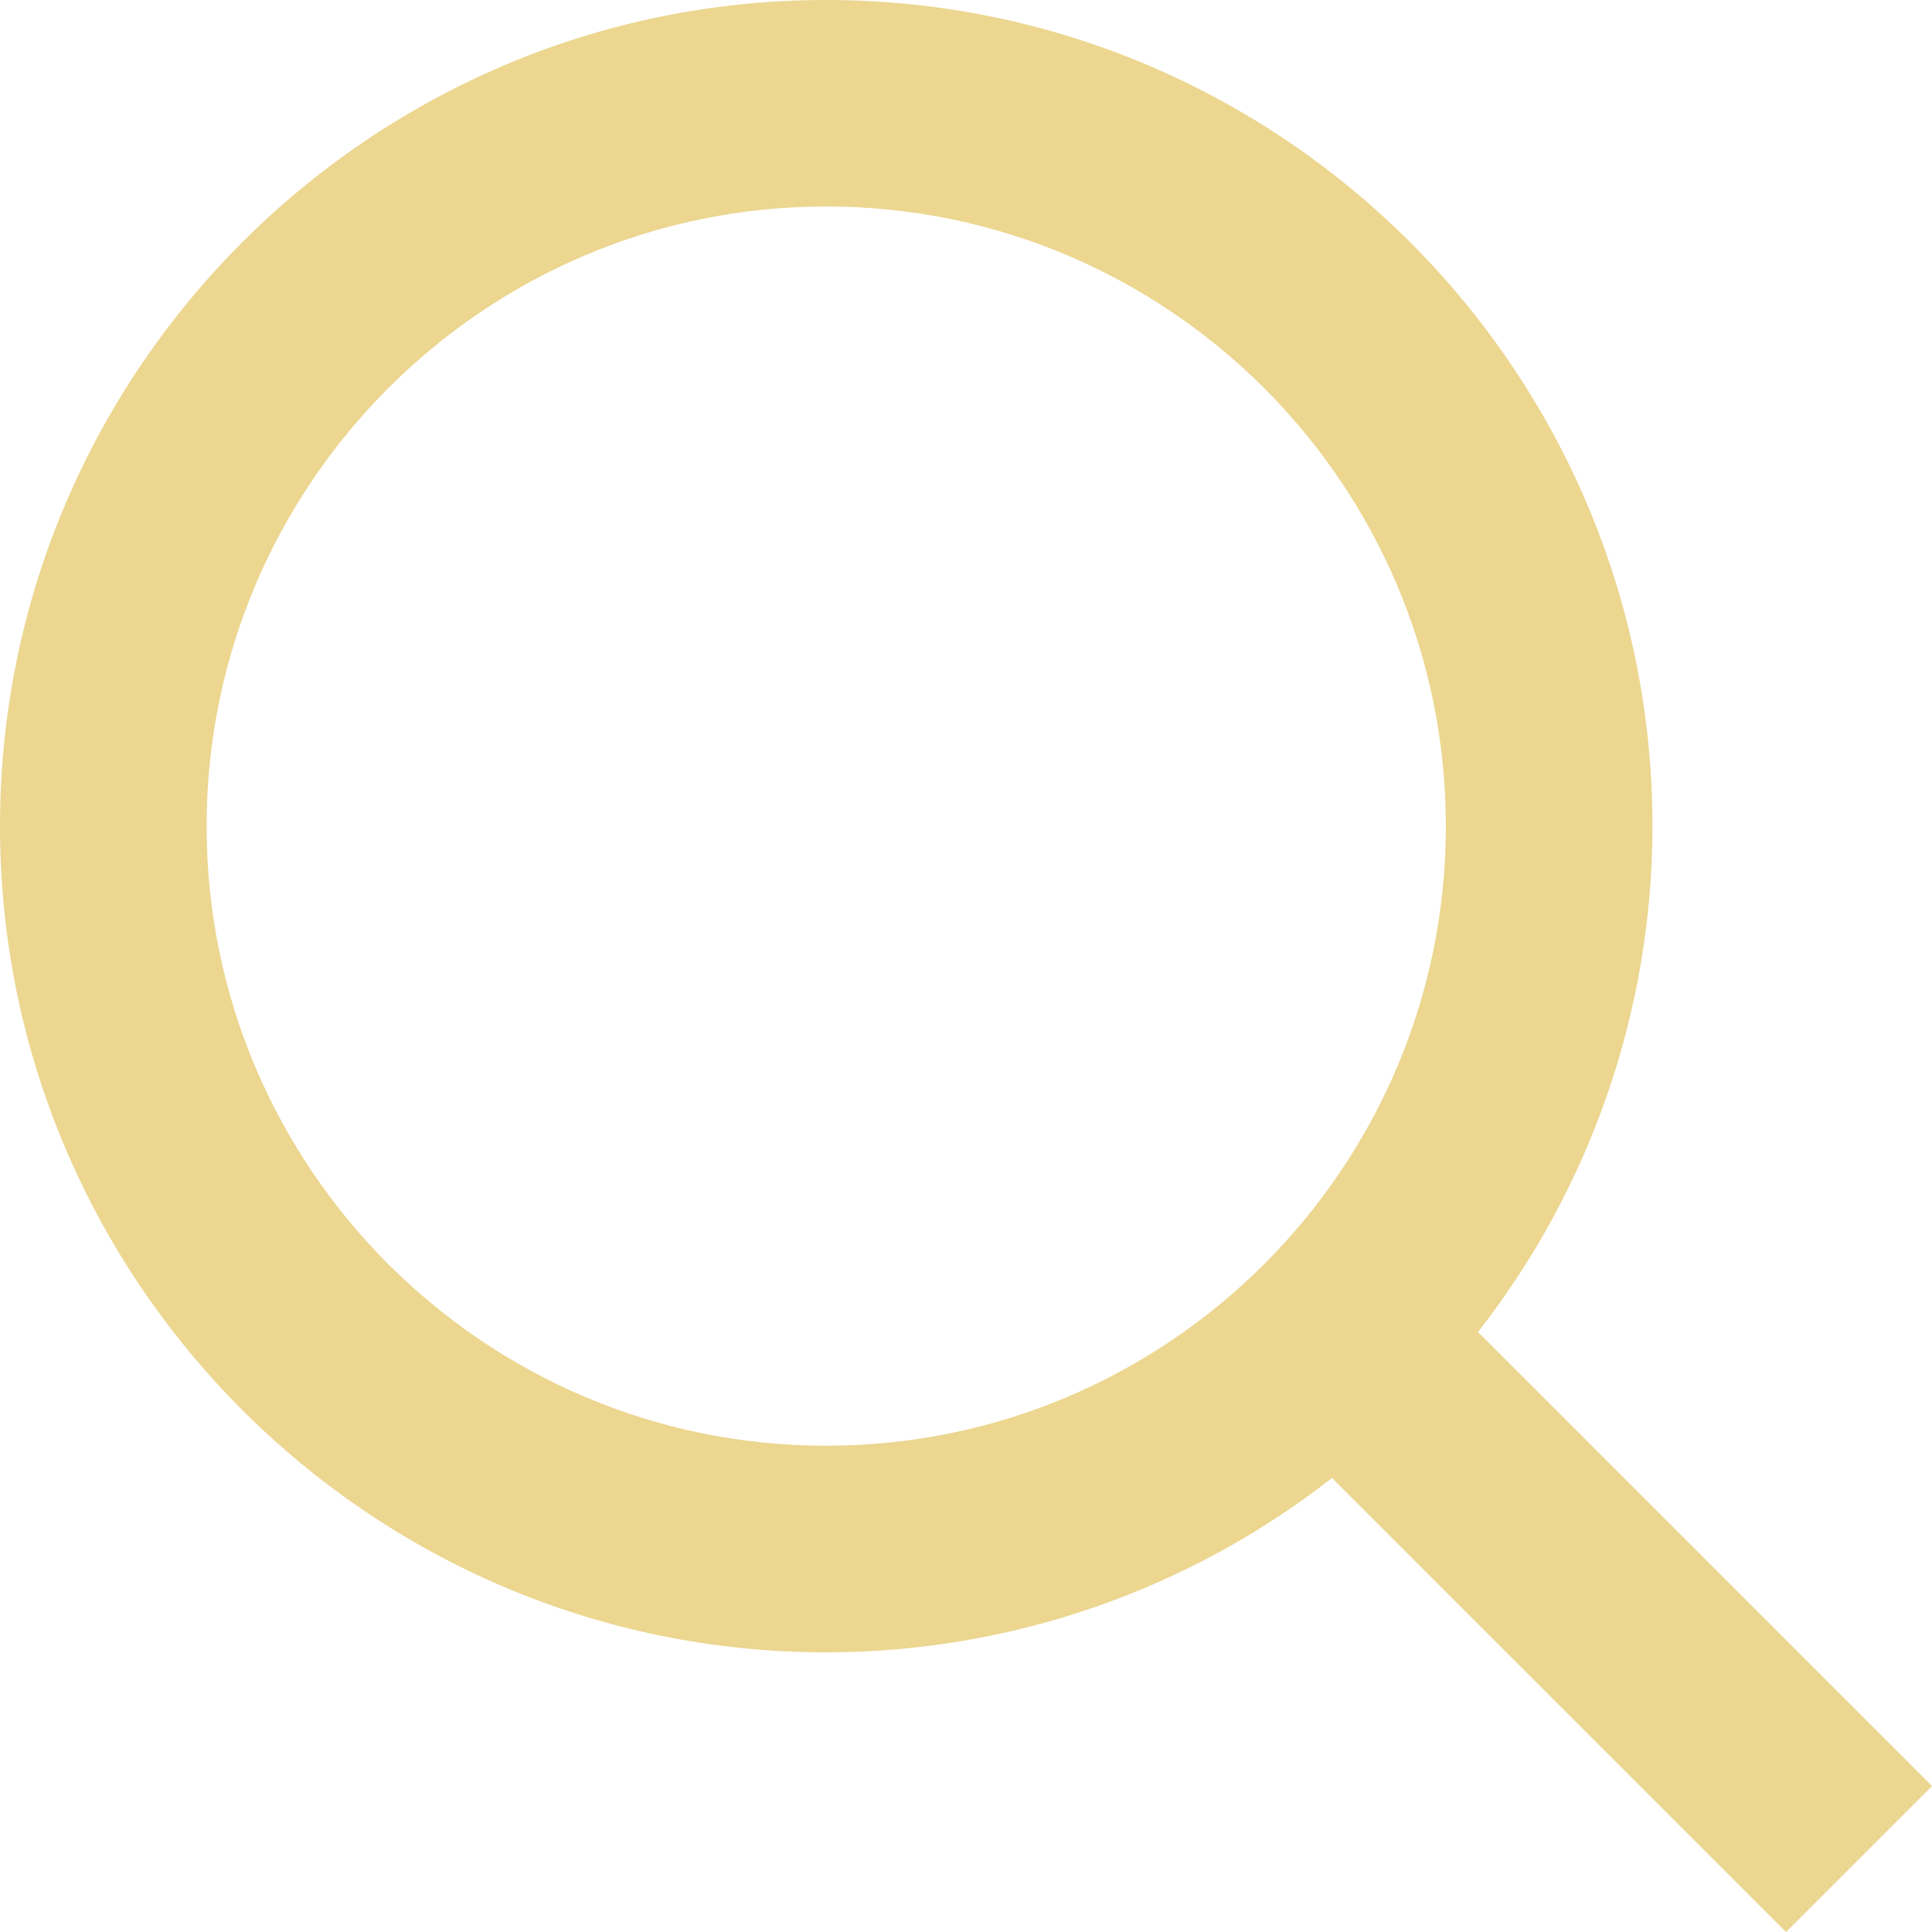
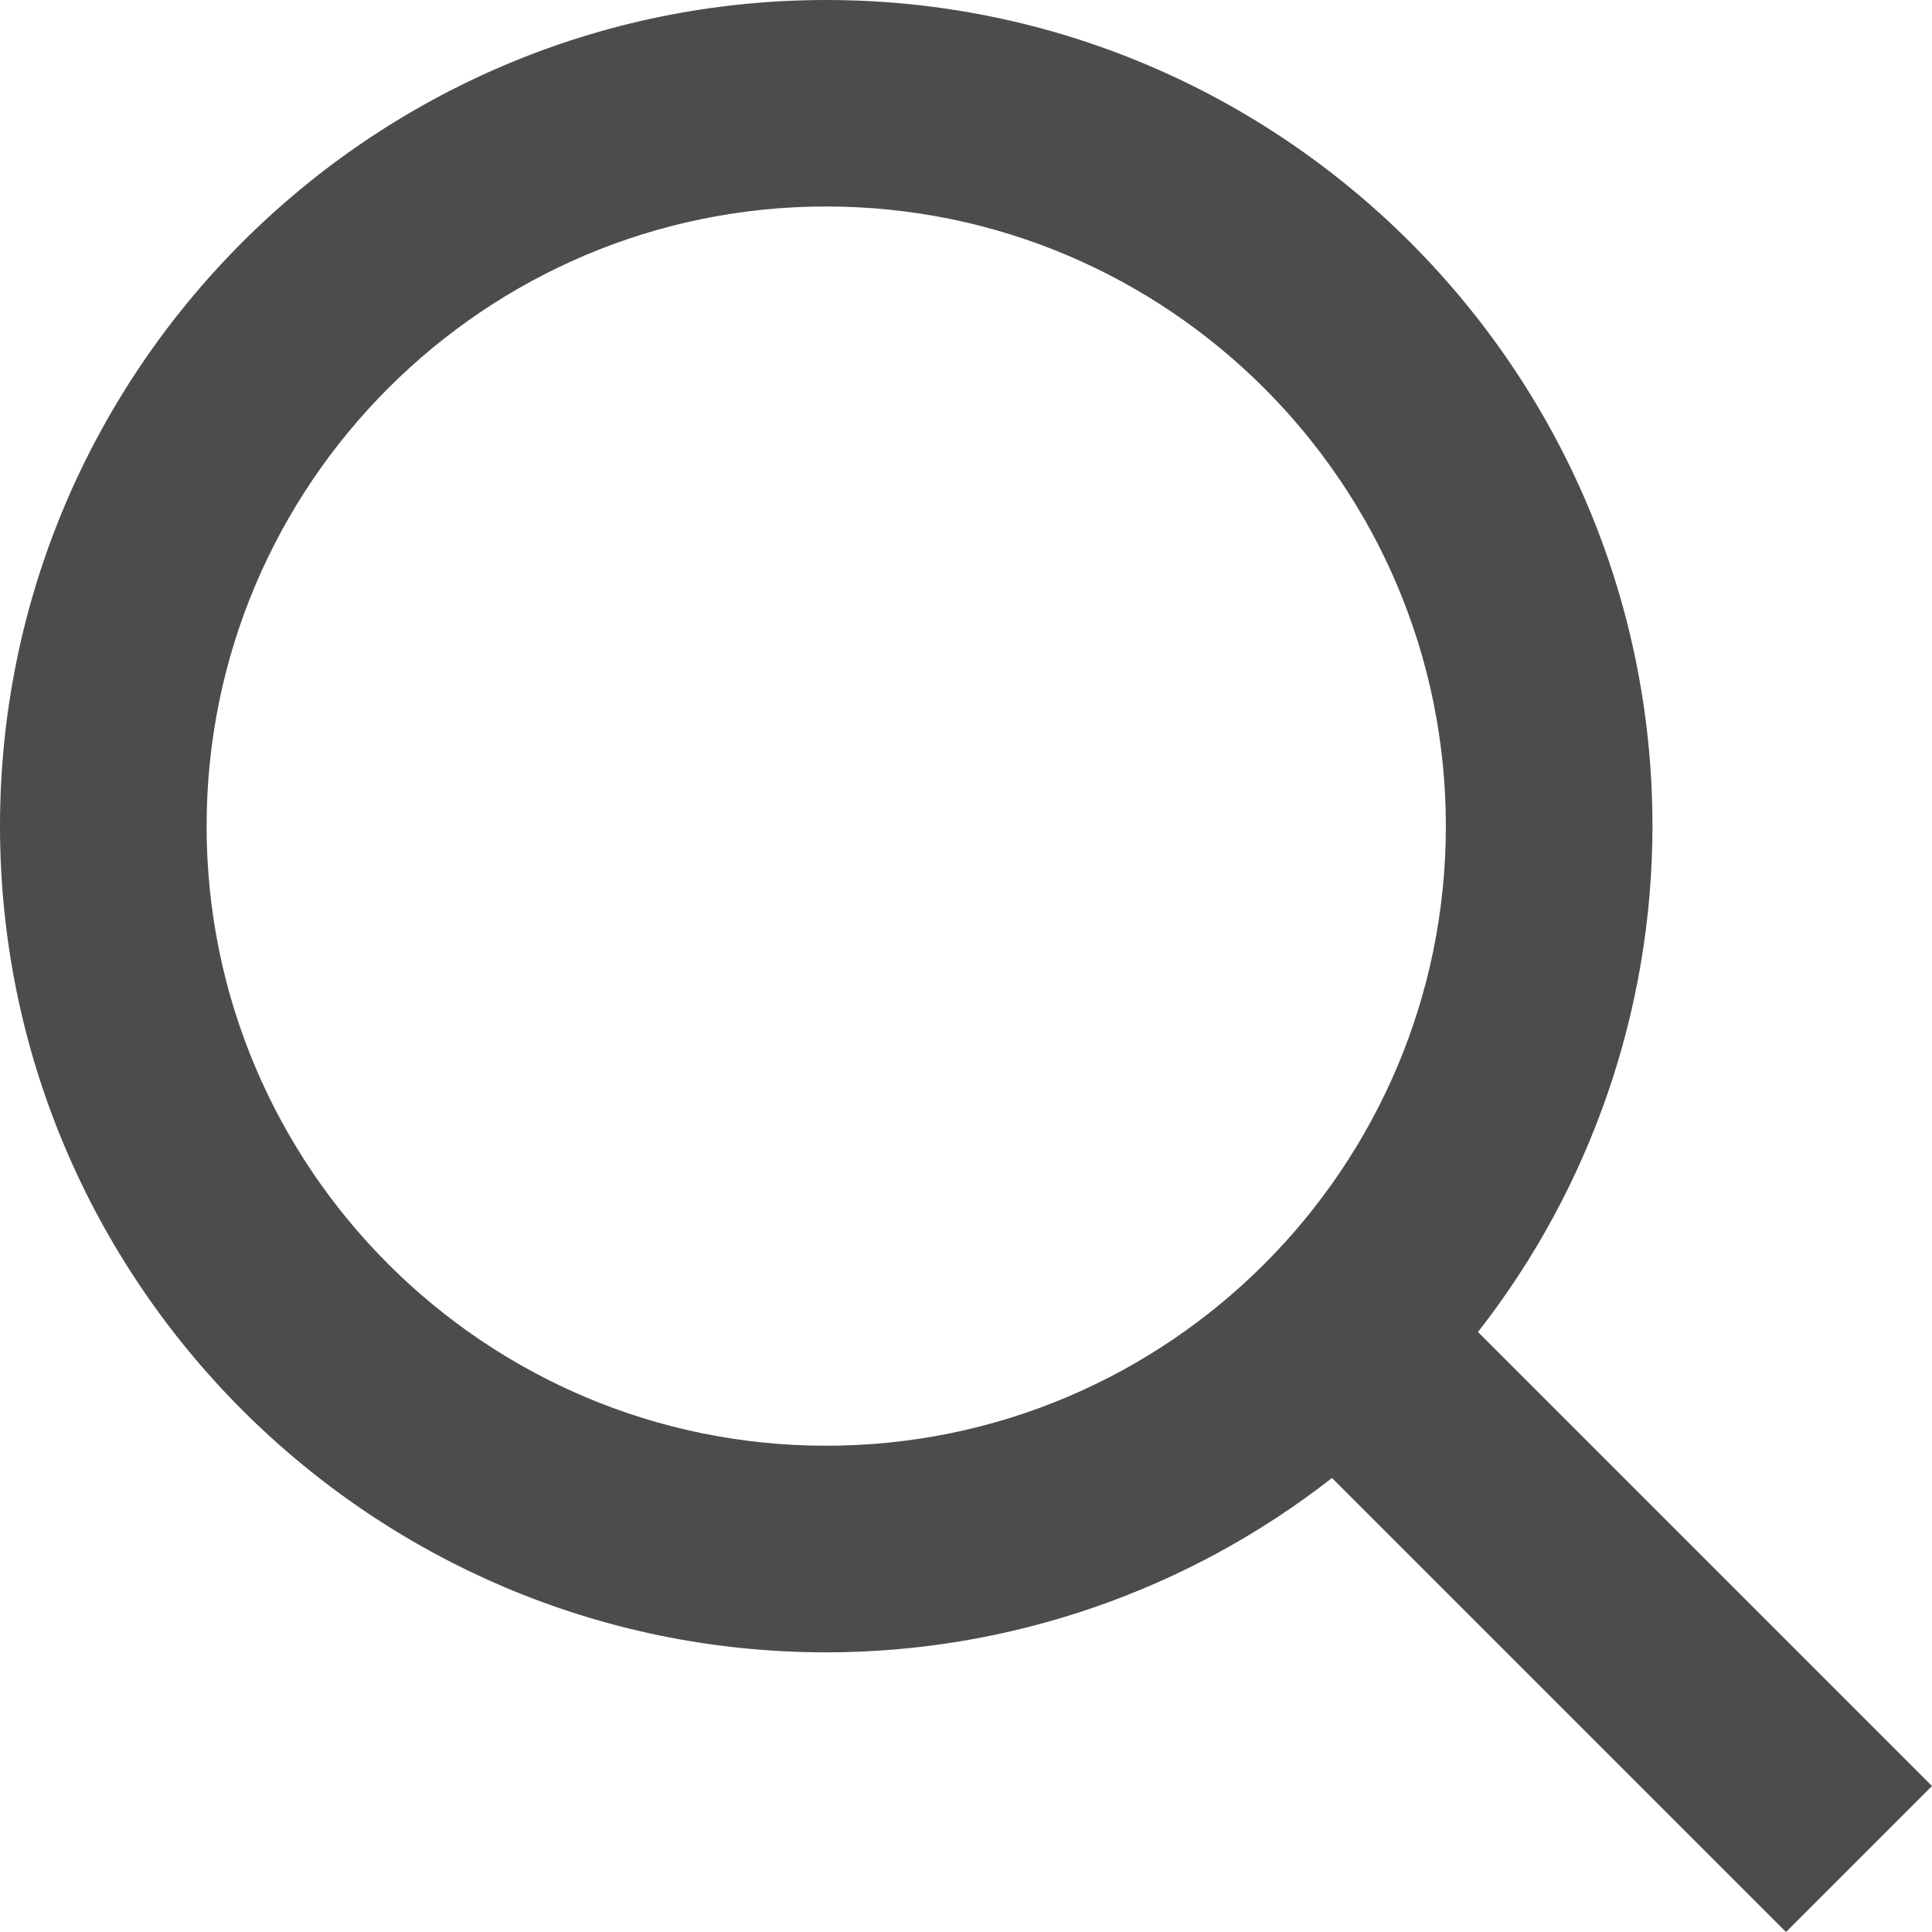
<svg xmlns="http://www.w3.org/2000/svg" viewBox="0 0 16 16" fill="none">
-   <path d="M6.842 13.684C8.36 13.684 9.835 13.175 11.031 12.24L14.791 16L16 14.791L12.24 11.031C13.176 9.835 13.684 8.36 13.685 6.842C13.685 3.069 10.615 0 6.842 0C3.07 0 0 3.069 0 6.842C0 10.614 3.07 13.684 6.842 13.684ZM6.842 1.71C9.673 1.71 11.974 4.012 11.974 6.842C11.974 9.672 9.673 11.973 6.842 11.973C4.012 11.973 1.711 9.672 1.711 6.842C1.711 4.012 4.012 1.71 6.842 1.71Z" fill="#ECD690" />
+   <path d="M6.842 13.684C8.36 13.684 9.835 13.175 11.031 12.24L14.791 16L16 14.791L12.24 11.031C13.176 9.835 13.684 8.36 13.685 6.842C13.685 3.069 10.615 0 6.842 0C3.07 0 0 3.069 0 6.842C0 10.614 3.07 13.684 6.842 13.684ZM6.842 1.71C9.673 1.71 11.974 4.012 11.974 6.842C11.974 9.672 9.673 11.973 6.842 11.973C4.012 11.973 1.711 9.672 1.711 6.842C1.711 4.012 4.012 1.71 6.842 1.71Z" fill="rgba(0,0,0,0.7)" />
</svg>
